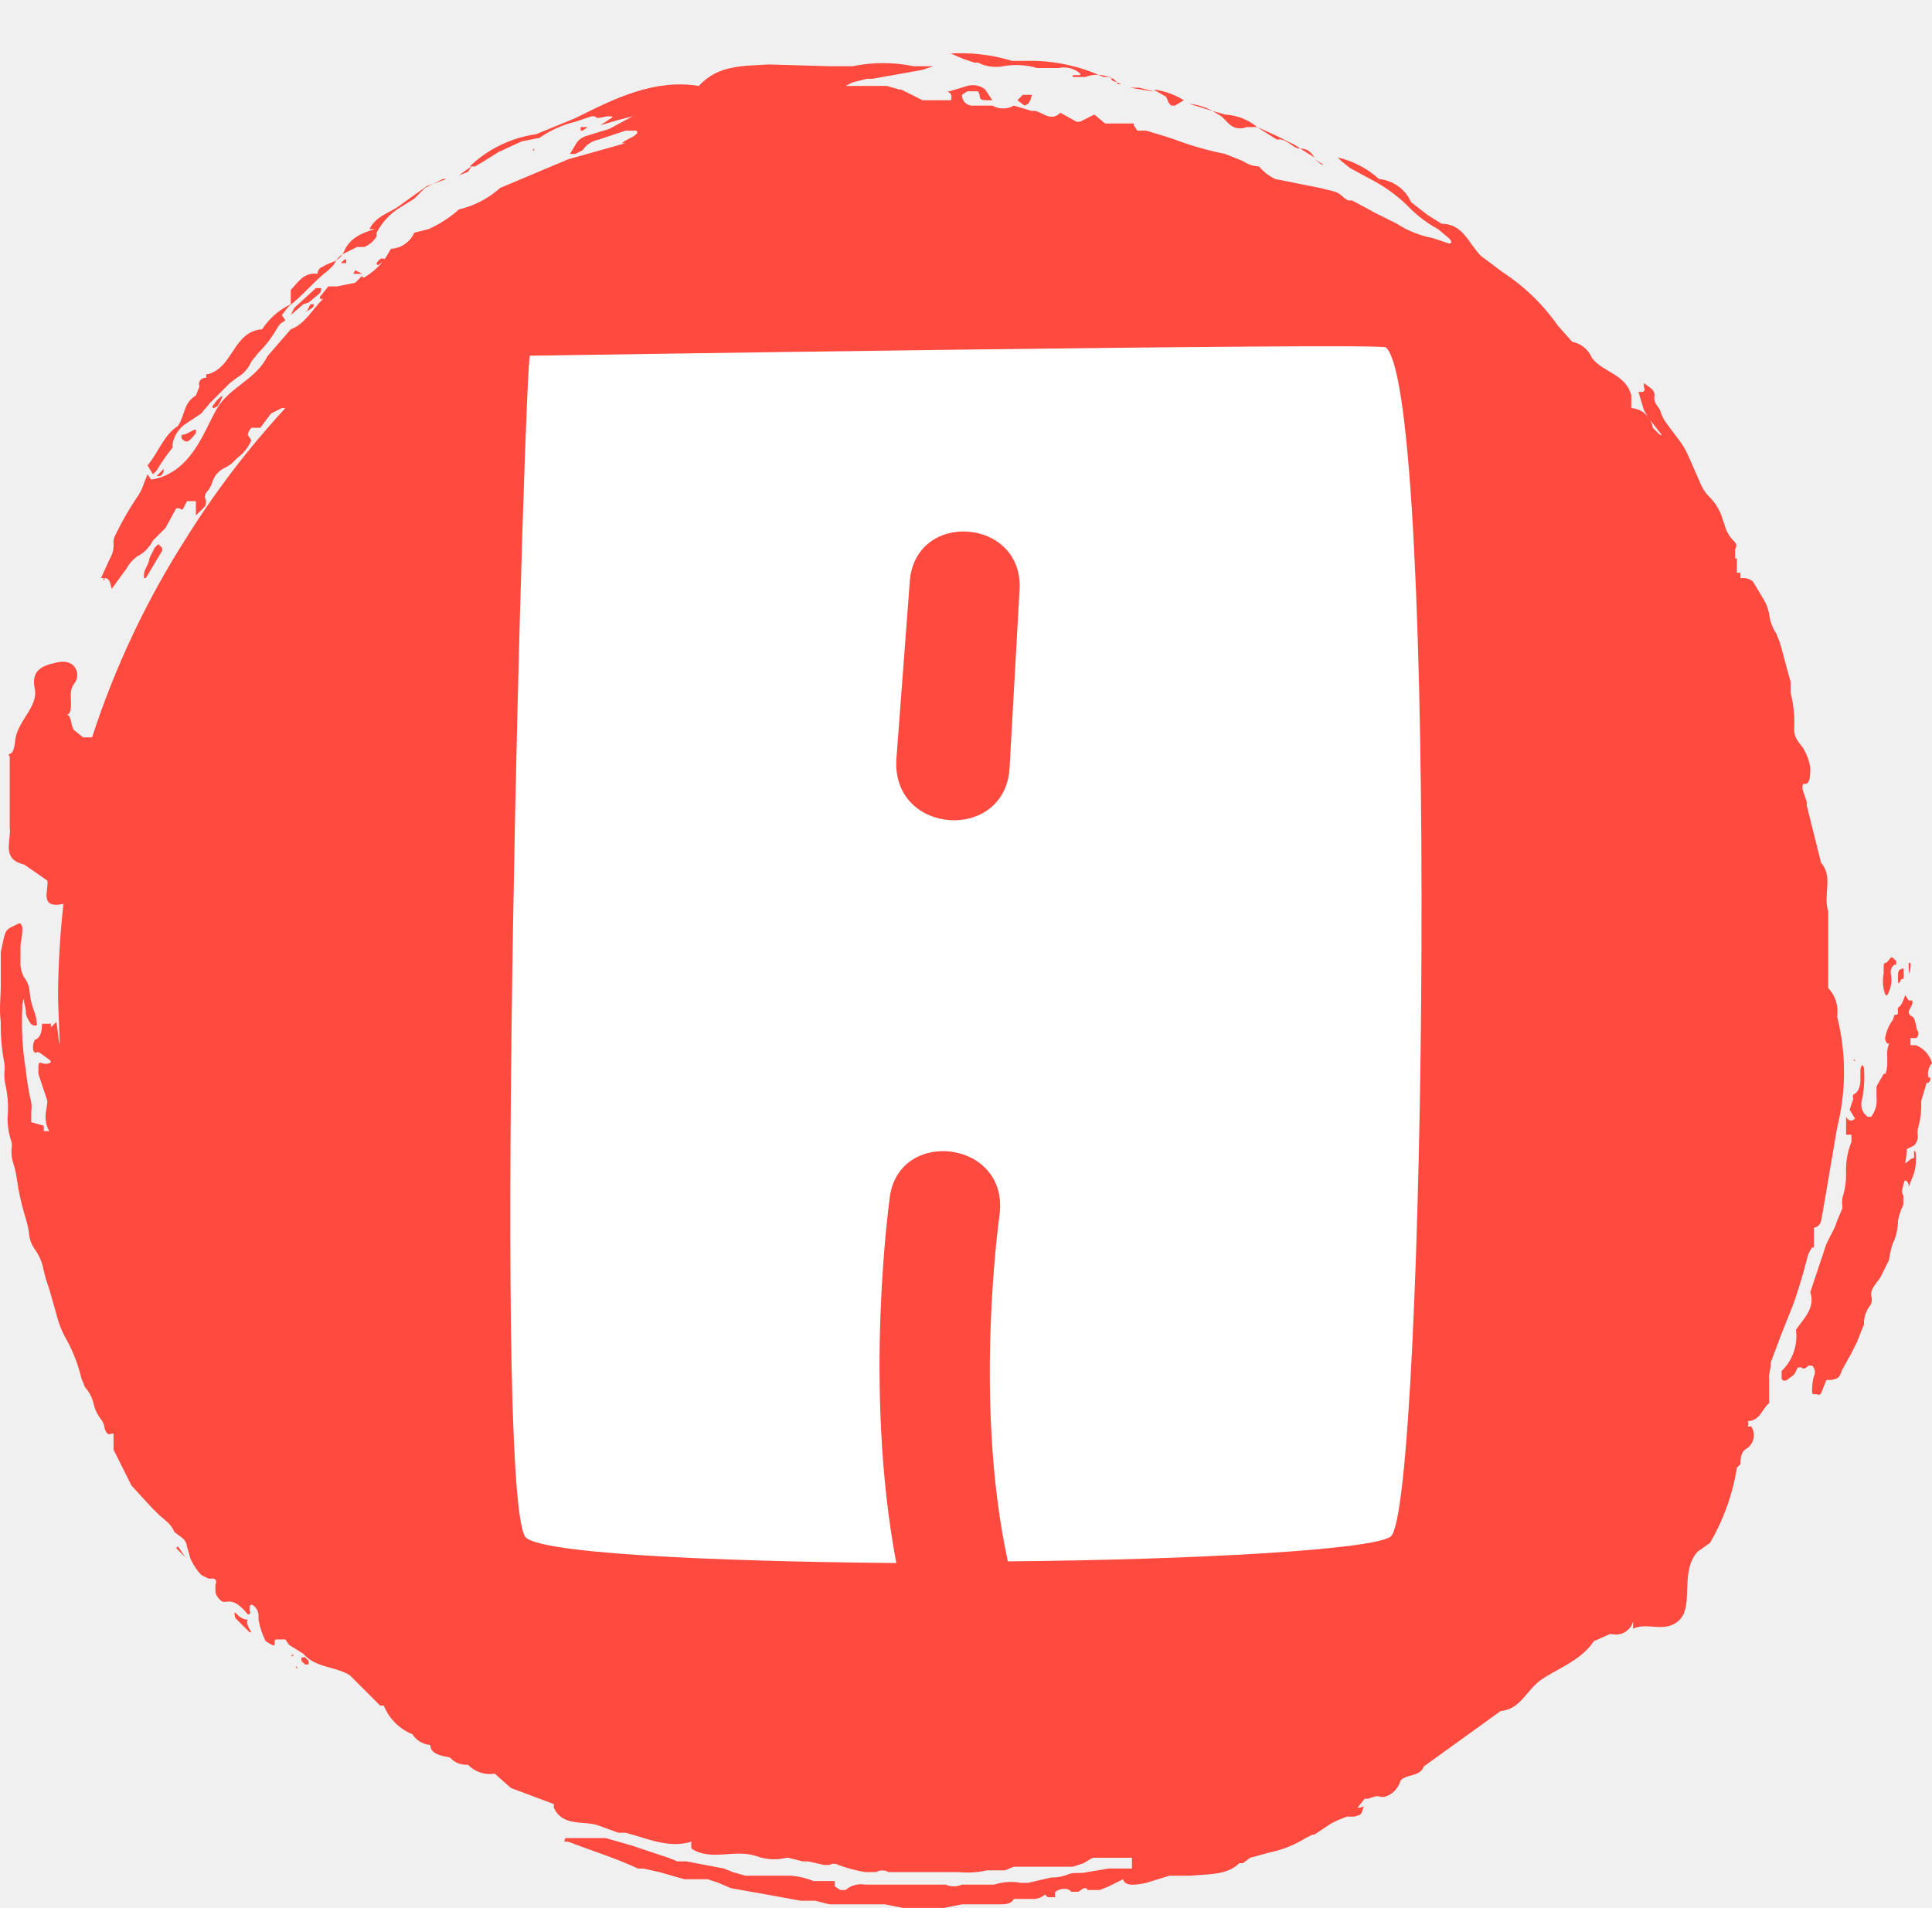
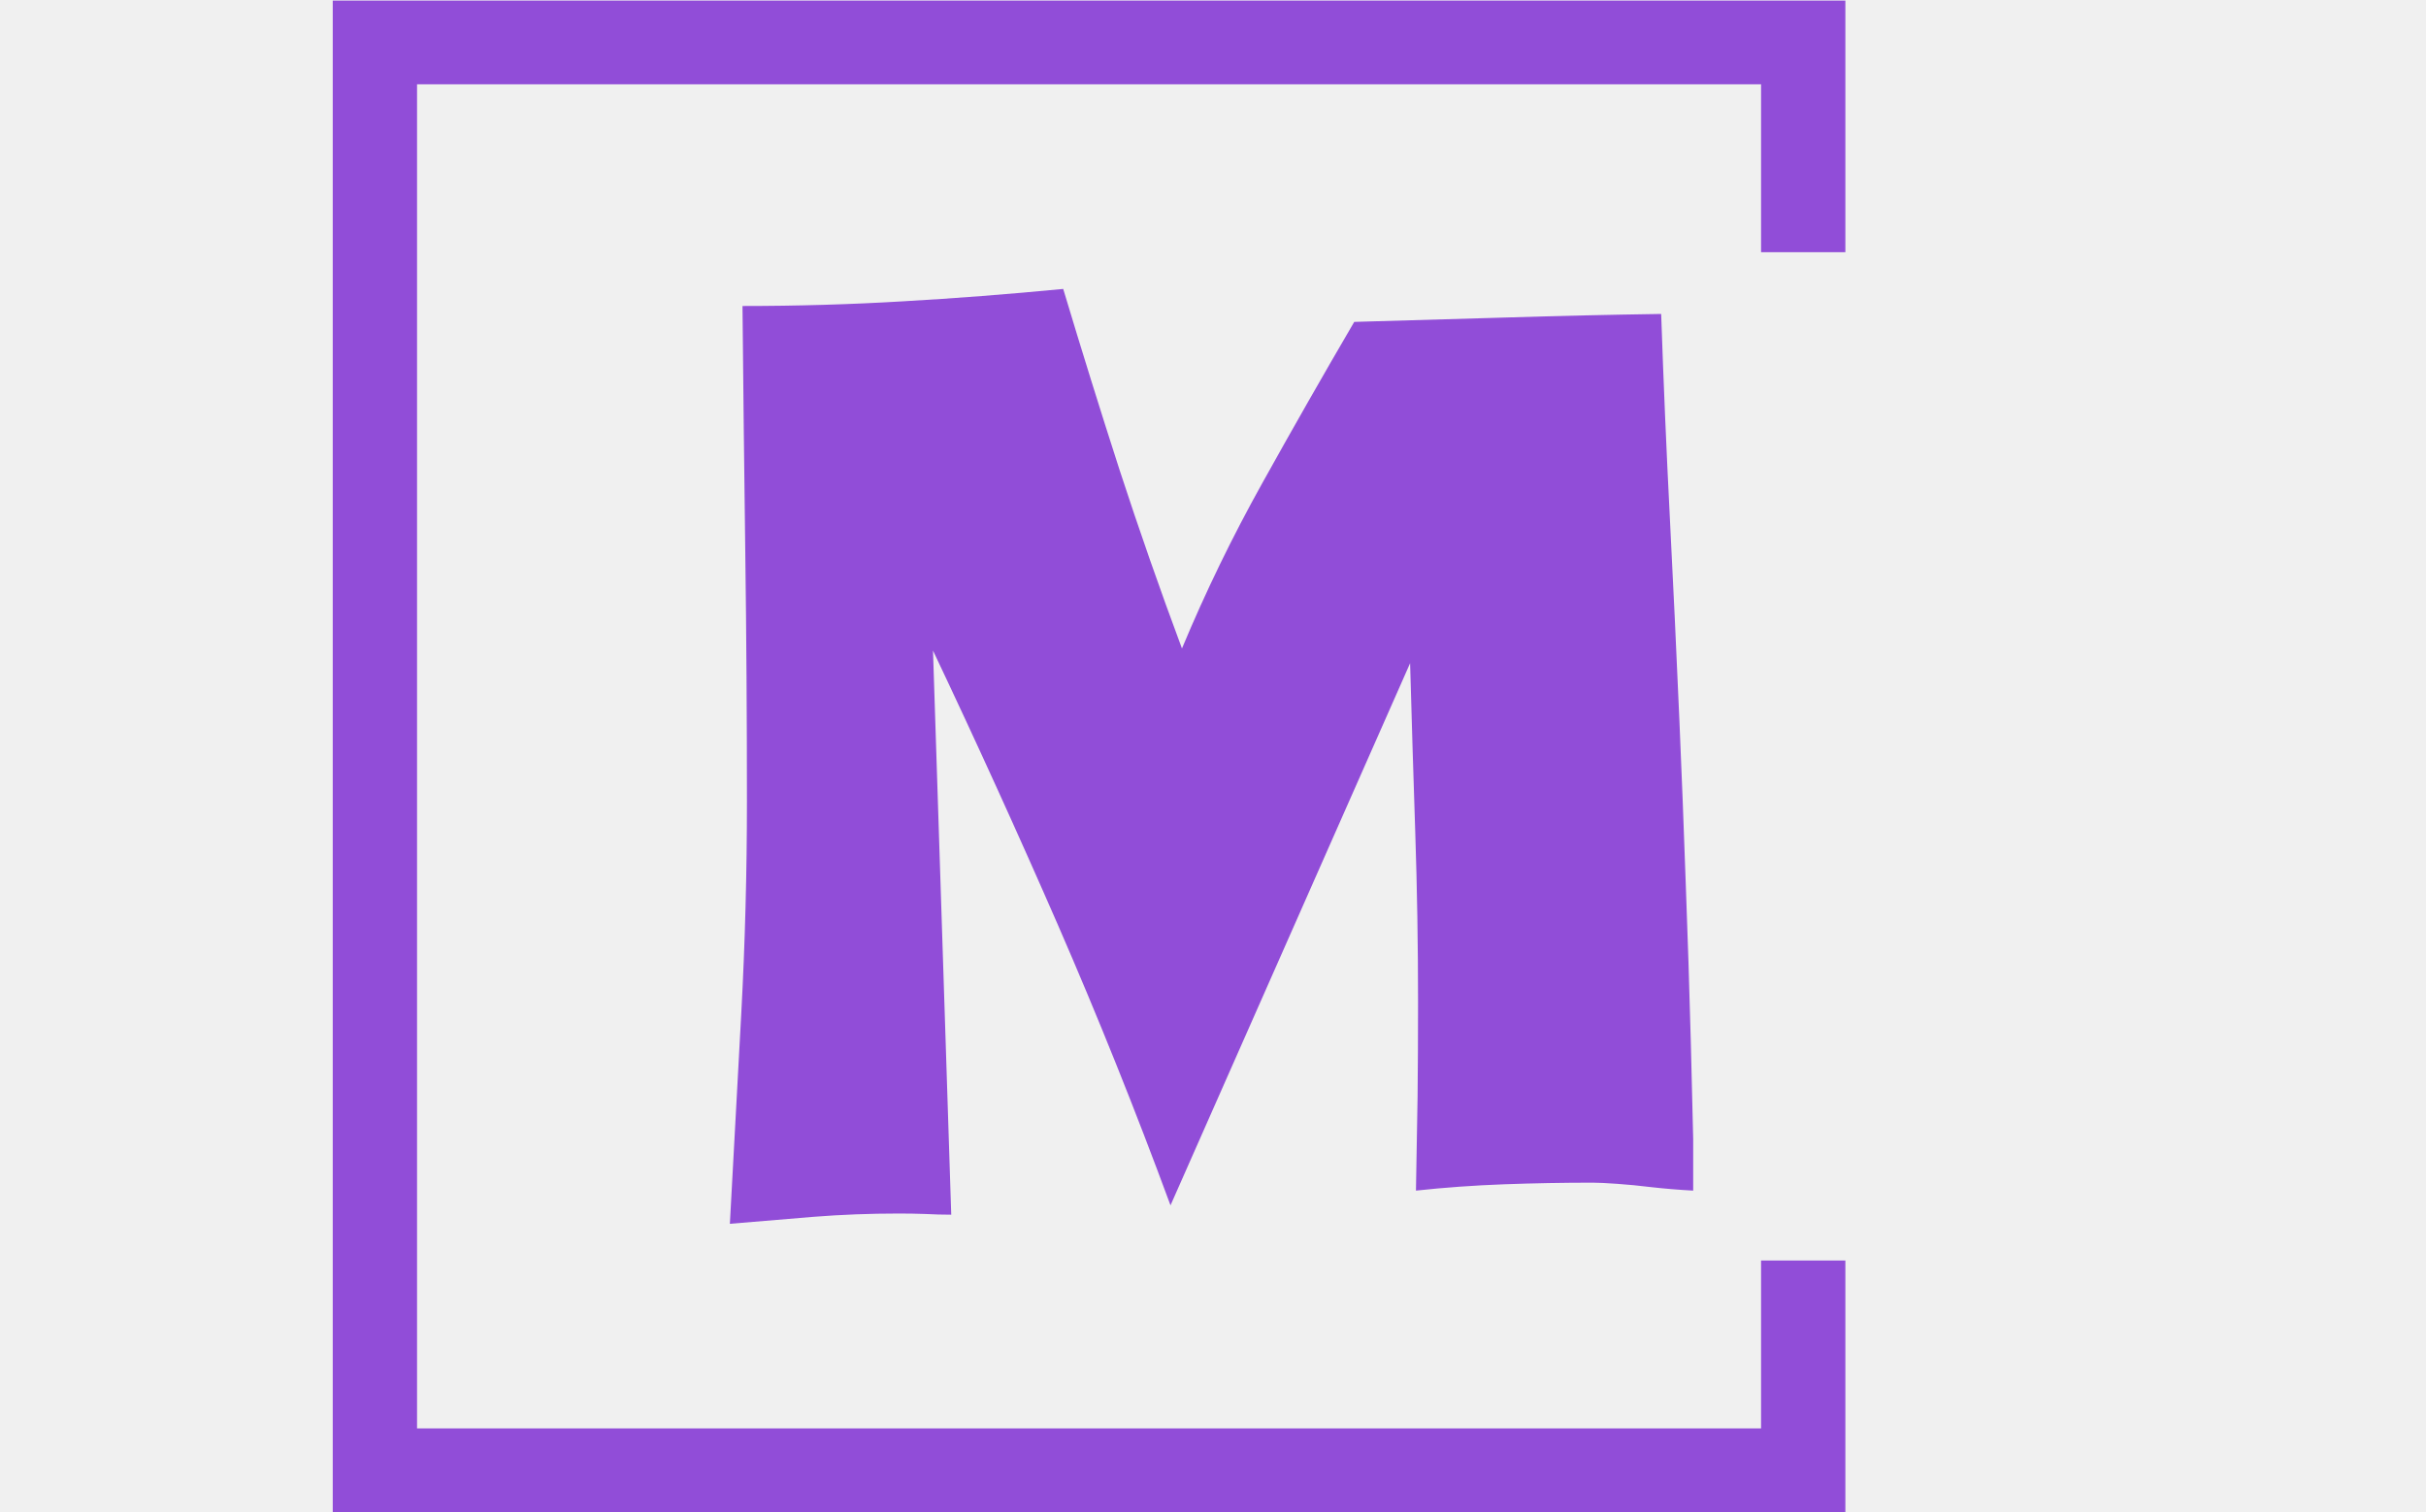
- <svg xmlns="http://www.w3.org/2000/svg" width="308.761" height="304.916" viewBox="0 0 106.008 104.687" class="css-1j8o68f" version="1.1" id="svg23">
-   <defs id="SvgjsDefs2684" />
-   <g id="SvgjsG2685" featurekey="rootContainer" transform="matrix(0.9820593,0,0,0.9820593,-0.05456052,0)" fill="#ff4a3f">
-     <g id="g17">
-       <path d="M19.8 15.3h.5l-.4-.2zm.5.1zm.8-.7c0 .1 0 .1.1.1l.4-.3c-.2-.1-.3-.1-.5.2zm.4-.2zm-4.1 2.3zm-.2.6l.3-.2c.1-.1.1-.2.1-.2h-.2l-.2.4c-.1-.1-.1 0 0 0zm2.2-2.9h-.1l-.2.2h.3zm-2.1 2.4l.6-.5c.1-.1.1-.2.1-.3h-.3l-1.2 1.1-.2.4.7-.6zm-1.1.8z" id="path3" />
-       <path d="M9.7 25v-.2a1.7 1.7 0 0 1 .7-1.1l.9-.6.5-.6.7-.7.4-.4.4-.3a1.9 1.9 0 0 0 .8-.9l.4-.5a5.9 5.9 0 0 0 1-1.3l.2-.3.3-.2-.2-.3.4-.5c.8-.6 1.4-1.4 2.2-2l.3-.3a1.4 1.4 0 0 1 .5-.6l.8-.4h.4a1.4 1.4 0 0 0 .7-.6V13a3.5 3.5 0 0 1 1.3-1.4l.8-.5.2-.2.4-.4 1-.5h.2l-1.1.4-1.4 1c-.6.5-1.4.6-1.8 1.4h.3c-.7.2-1.4.5-1.7 1.2s-.8.6-1.2.9a.4.4 0 0 0-.3.4c-.8-.1-1.1.5-1.5.9v.8a3.9 3.9 0 0 0-1.6 1.4c-1.6.1-1.6 2.1-3 2.5h-.1a.2.2 0 0 0 0 .2c-.3 0-.5.2-.4.5l-.2.5c-.7.4-.6 1.1-1 1.7-.8.5-1.1 1.5-1.7 2.2l.3.5.2-.2a11.6 11.6 0 0 1 .9-1.3zM53.9 3.3l.6.2h.2a2.2 2.2 0 0 0 1.4.2 4.1 4.1 0 0 1 1.9.1h1.2a1.4 1.4 0 0 1 1.2.3.1.1 0 0 1 0 .1H60a.1.1 0 0 0 0 .1h.7a1.8 1.8 0 0 1 1.3 0c.2 0 .1.1.2.2l.5.2h-.2c-.2-.4-.5-.4-.8-.4a9.7 9.7 0 0 0-4.3-.9h-.8A9.8 9.8 0 0 0 53 3h.2zm7.3 3.1zM50.3 4.7zm10.9 1.7h.2-.2zM19 14.7zm32.1-10zm17.6 2.2a.9.9 0 0 0 1 .2h.6a3.1 3.1 0 0 0-1.8-.7l-.7-.2.5.3zm-3.4-1.3c0 .1.1.2.2.3h.2l.5-.3a4.2 4.2 0 0 0-1.7-.6l.7.4zm7.4 2.7l.8.5c-.2-.3-.4-.5-.8-.5z" id="path5" />
-       <path d="M99 76.1l.6-1.6.6-1.5c.2-.5.6-1.8.8-2.6a1.7 1.7 0 0 1 .3-.7h.1v-1.1c.5-.1.4-.6.5-.9l.8-4.7a12.7 12.7 0 0 0 0-6.2 1.9 1.9 0 0 0-.5-1.6v-4.3c-.3-.9.3-1.9-.4-2.7L101 45a.4.4 0 0 0 0-.2l-.2-.6a.5.5 0 0 1 0-.4h.1c.3 0 .3-.5.3-.9a3 3 0 0 0-.4-1.1l-.3-.4a1.1 1.1 0 0 1-.2-.7 6.7 6.7 0 0 0-.2-2v-.6c-.2-.7-.4-1.5-.6-2.2l-.2-.5a2.5 2.5 0 0 1-.4-1.1 2.5 2.5 0 0 0-.3-.8l-.6-1a.8.8 0 0 0-.6-.2h-.1V32h-.2v-.8H97V31a.4.4 0 0 0 0-.1v-.2c.1-.2.1-.3-.1-.5a1.8 1.8 0 0 1-.4-.6l-.2-.6a2.9 2.9 0 0 0-.7-1.2 2.2 2.2 0 0 1-.5-.7l-.7-1.6a4.3 4.3 0 0 0-.6-1l-.6-.8a2.4 2.4 0 0 1-.4-.8l-.2-.3a.6.6 0 0 1-.1-.5.5.5 0 0 0-.2-.4l-.4-.3v.2c.1.2 0 .3-.1.3h-.2l.3 1 .3.5.7.9h-.1l-.2-.2-.2-.2a1.3 1.3 0 0 0-1.2-1.1v-.7c-.3-1.2-1.6-1.3-2.2-2.1a1.5 1.5 0 0 0-1.1-.9l-.8-.9a11.3 11.3 0 0 0-3.1-3l-.8-.6-.4-.3c-.7-.7-1-1.8-2.2-1.8l-.8-.5-.9-.7a2.2 2.2 0 0 0-1.8-1.3 5.1 5.1 0 0 0-2.3-1.2l.2.2.5.4 1.3.7a8.5 8.5 0 0 1 2.1 1.6 6.8 6.8 0 0 0 1.5 1.1l.6.5c.1.1.2.2.1.3H81l-.9-.3a5.6 5.6 0 0 1-2-.8l-1.2-.6-1.3-.7h-.2c-.3-.1-.4-.4-.8-.5l-.8-.2-2.5-.5a2.6 2.6 0 0 1-.9-.7 1.7 1.7 0 0 1-.9-.3l-1-.4a18.1 18.1 0 0 1-2.8-.8l-.6-.2-1-.3h-.5l-.2-.3v-.1h-1.6l-.6-.5-.4.2-.4.2h-.2l-.9-.5c-.6.6-1.1-.2-1.6-.1l-1-.3a1.2 1.2 0 0 1-1.2 0h-1.2a.6.6 0 0 1-.5-.6l.3-.2h.6a.7.7 0 0 1 .1.3c0 .2.2.2.5.2h.2l-.4-.6a1.1 1.1 0 0 0-1-.2l-1 .3H53c.3.2.2.3.2.5h-1.6l-.4-.2-.8-.4h-.1l-.7-.2h-2.3l.4-.2.8-.2h.3l1.7-.3 1.1-.2.6-.2h-1.1a8.4 8.4 0 0 0-3.4 0h-1.3L43 3.6c-1.4.1-2.8 0-3.9 1.2-2.5-.4-4.7.7-6.9 1.8l-2.2.9a6.7 6.7 0 0 0-3.7 1.8h.3l.5-.3.8-.5 1.3-.6 1-.2a6 6 0 0 1 2-.9l.9-.3h.2c.1.2.5 0 .7 0h.2c.1 0 .1.1 0 .1l-.6.4 1-.3.8-.2-1.3.7-1.3.4a1 1 0 0 0-.6.5l-.3.5h.3l.4-.2a1.4 1.4 0 0 1 .9-.6l1.5-.5h.5a.1.1 0 0 1 .1.2c-.2.2-.6.3-.8.5h.2l-3.2.9-3.8 1.6a5.2 5.2 0 0 1-2.3 1.2 6.6 6.6 0 0 1-1.7 1.1l-.8.2a1.5 1.5 0 0 1-1.3.9l-.3.5a3.7 3.7 0 0 1-1.2 1.1h-.1v-.1l-.2.2-.2.2-1 .2h-.5l-.4.5c-.1.1-.1.2 0 .2h.1c-.6.6-1 1.4-1.8 1.7L15 19.9c-.6 1.2-1.8 1.6-2.6 2.6s-1.4 3.9-3.9 4.3l-.2-.3-.2.5a2.7 2.7 0 0 1-.4.8 16.9 16.9 0 0 0-1.2 2.1.8.8 0 0 0-.1.5 1.4 1.4 0 0 1-.2.8l-.5 1.1h.2c.3 0 .3.3.4.6l.8-1.1a2.2 2.2 0 0 1 .6-.7 2 2 0 0 0 .9-.9l.3-.3.4-.4.6-1.1h.2c.1.1.1.1.2 0l.2-.4h.5v.8l.5-.5a.5.5 0 0 0 0-.5.4.4 0 0 1 .1-.3 1.5 1.5 0 0 0 .3-.5 1.3 1.3 0 0 1 .8-.9l.3-.2.3-.3a2.4 2.4 0 0 0 .8-1l-.2-.3c0-.1.1-.3.2-.4h.5l.6-.8.6-.3h.2a48.8 48.8 0 0 0-5.5 7.2h-.1.1a48.4 48.4 0 0 0-5.3 11.2h-.5l-.5-.4c-.2-.2-.1-.7-.4-.9h.1c.3-.5-.1-1.2.3-1.7s.1-1.4-.9-1.2-1.5.5-1.3 1.5-1 1.8-1.1 2.9-.5.5-.3.9v3.9c.1.8-.5 1.8.8 2.1l1.3.9c.1.5-.5 1.6.9 1.3a49.2 49.2 0 0 0-.3 5c0 1.1.1 2.2.1 3.3v-.4c-.1-.4-.1-.8-.2-1.3l-.3.3v-.2h-.5c0 .5-.1.8-.4.9a.9.9 0 0 0-.1.5c0 .1.1.3.2.2s.4.2.7.4-.2.3-.4.2-.2.1-.2.3v.3l.5 1.5c0 .3-.1.6-.1.9a1.7 1.7 0 0 0 .2.8h-.3v-.3l-.7-.2v-.6a1.5 1.5 0 0 0 0-.5 14.6 14.6 0 0 1-.3-1.8 16.6 16.6 0 0 1-.2-3.5.9.9 0 0 1 .1-.5v.2a2.9 2.9 0 0 1 .1.5.8.8 0 0 0 .1.4c.1.2.2.4.4.4s.1-.1.1-.2a2.1 2.1 0 0 0-.1-.5 4.2 4.2 0 0 1-.3-1.3 1.5 1.5 0 0 0-.3-.7 1.6 1.6 0 0 1-.2-.9v-.8c0-.3.1-.6.1-.9a.5.5 0 0 0-.1-.4h-.1c-.8.4-.7.2-1 1.6V55c0 .7-.1 1.4 0 2.1a10.8 10.8 0 0 0 .2 2.3 1.8 1.8 0 0 1 0 .5 3.1 3.1 0 0 0 .1.9 5.9 5.9 0 0 1 .1 1.3 3.9 3.9 0 0 0 .2 1.7 1.2 1.2 0 0 1 0 .4 2.1 2.1 0 0 0 .1.8 4.9 4.9 0 0 1 .2.9 14 14 0 0 0 .5 2.2 5 5 0 0 1 .2 1 1.7 1.7 0 0 0 .3.7 2.9 2.9 0 0 1 .5 1.2 8.5 8.5 0 0 0 .3 1l.4 1.4a5.4 5.4 0 0 0 .6 1.5 8.5 8.5 0 0 1 .8 2.1l.2.5a2.1 2.1 0 0 1 .5 1 2.1 2.1 0 0 0 .4.8 1 1 0 0 1 .2.5c.1.3.2.4.4.3h.1v.9l.5 1 .5 1 1.1 1.2.4.4c.3.3.7.5.9 1l.4.3a.7.7 0 0 1 .3.5l.2.7a3.3 3.3 0 0 0 .6.9l.4.2h.3a.2.2 0 0 1 .1.3 2.5 2.5 0 0 0 0 .5.9.9 0 0 0 .4.5h.2c.4-.1.8.2 1.2.7h.1c0-.1.1-.1 0-.2v-.2c0-.1.1-.2.2-.1a.7.7 0 0 1 .3.6v.2a4.3 4.3 0 0 0 .4 1.2c.5.3.5.3.5.1s0-.2.2-.2h.4l.2.3.8.5c.7.8 1.8.7 2.6 1.2l1.7 1.7h.2a2.9 2.9 0 0 0 1.6 1.6 1.3 1.3 0 0 0 1 .6c0 .5.6.6 1.1.7a1.2 1.2 0 0 0 .8.4h.2a1.7 1.7 0 0 0 1.5.5l.9.8 2.4.9v.2c.5 1.1 1.7.7 2.5 1l1.1.4h.4c1.2.3 2.4.9 3.7.5a.7.7 0 0 0 0 .4c1.1.7 2.4 0 3.6.4a2.9 2.9 0 0 0 1.7.1h.1l.8.2h.3l.9.2h.3a.5.5 0 0 1 .5 0 7.9 7.9 0 0 0 1.5.4h.6a.7.7 0 0 1 .7 0h3.9a5 5 0 0 0 1.6-.1h1l.5-.2H60l.6-.2.5-.3h2.2v.6H62l-1.2.2c-.4.1-.7 0-1 .1a2.4 2.4 0 0 1-1 .2l-1.3.3h-.4a3.1 3.1 0 0 0-1.5.1h-1.8a1.1 1.1 0 0 1-.9 0h-4.5a1.3 1.3 0 0 0-1.1.3H47l-.3-.2v-.3h-1.2a4.1 4.1 0 0 0-1.3-.3h-2.5l-.7-.2-.5-.2-2.1-.4h-.5l-.5-.2-2.1-.7-1.4-.4h-2.2c-.1 0-.1.1-.1.2h.2c1.3.5 2.6.9 3.9 1.5h.3l.9.2 1.4.4h1.3l.6.2.7.3 1.7.3 1.1.2 1.1.2h.8l.8.2h3.1l1 .2h2.3l1-.2H56c.4 0 .6-.1.7-.3h1a1 1 0 0 0 .8-.3c-.1.1 0 .1.1.2h.4v-.2c0-.1 0-.1.2-.2s.6-.1.7.1h.4l.3-.2c.2 0 .2 0 .2.1h.7l.5-.2.8-.4c.1.3.4.4 1.3.2l1.3-.4h1.2c.9-.1 2 0 2.7-.7h.2l.4-.3 1.1-.3a6.1 6.1 0 0 0 2-.8l.4-.2h.1l.9-.6.4-.2.5-.2h.4c.4-.1.4-.1.5-.4s0-.1-.2-.1h-.1l.4-.5h.2c.3-.1.5-.2.7-.1h.2a1.3 1.3 0 0 0 .9-.9c.3-.4 1.1-.2 1.3-.8l4.3-3.1c1.1-.1 1.4-1.1 2.2-1.7s2.3-1.1 3-2.2l.9-.4h.1a1 1 0 0 0 1.2-.7v.4c.8-.4 1.8.3 2.6-.5s0-2.7 1-3.8l.7-.5a12.1 12.1 0 0 0 1.5-4.2l.2-.2c0-.3 0-.7.4-.9a.9.9 0 0 0 .2-1.2h-.2a.3.3 0 0 0 0-.3c.7 0 .8-.7 1.2-1V77a.5.5 0 0 1 0-.2 3.8 3.8 0 0 0 .1-.7zM5.9 32.2z" id="path7" />
-       <path d="M26.4 9.3l-.3.2-.4.3.5-.2zm6.1-2h.1l.3-.2h-.4zm-2.6 1l-.1.1h.1v-.1zm-1.5 1.4zm1.3-.2zm-6.3 3.1zM9.2 26.2l-.4.4H9a.4.4 0 0 0 .2-.4zm3-3.5a2.1 2.1 0 0 0 .3-.6 1.5 1.5 0 0 0-.5.5c-.1.1-.1.2 0 .2zM11 24.2V24c-.2 0-.5.3-.8.3v.2c.3.3.4.2.8-.3zm3 66.2zM73.9 9.2h.1l-.5-.3zm-2.5-1.4c.5-.1.8.4 1.2.5h.1l-.3-.2-1-.5-1.1-.5.3.2zM52.8 3.1zm11.7 2h-.1l-1.2-.2h.5zm2 .7l1.3.4a3.3 3.3 0 0 0-1.3-.4zm-9 0a1 1 0 0 0 .2-.5h-.5l-.3.3.4.3zm9 1.6zM49.9 4.2zm2.9.7zM48.5 4zm13.8 2.1a.5.5 0 0 0 0 .1zm44.8 52.3h-.3V58h.3c.1 0 .2-.3.1-.4s-.1-.7-.3-.8a.3.3 0 0 1-.2-.3l.2-.4a.4.4 0 0 0 0-.2h-.2l-.2-.3c-.1.3-.2.6-.4.7a.5.5 0 0 0 0 .2c0 .1 0 .2-.1.2h-.1a1.1 1.1 0 0 1-.1.3 2.3 2.3 0 0 0-.4.9.4.4 0 0 0 .1.4h.1a1.7 1.7 0 0 0-.1.8v.4a1.8 1.8 0 0 1-.1.5h-.1l-.4.7v.6a1.5 1.5 0 0 1-.3 1.1h-.2l-.2-.2a.9.9 0 0 1-.1-.8 6.5 6.5 0 0 0 .1-1.7c0-.1-.1-.2-.1-.2a.5.5 0 0 0-.1.3v.6c0 .2-.1.6-.3.7s-.1.2-.1.3l-.2.6.3.5c-.2.2-.4.1-.5-.1v1h.3v.4a4.2 4.2 0 0 0-.3 1.4 3.3 3.3 0 0 0 0 .4 4 4 0 0 1-.2 1.3 2 2 0 0 0 0 .6l-.3.7a3.2 3.2 0 0 1-.3.7l-.3.6-.9 2.7c.3.9-.4 1.5-.8 2.1a2.7 2.7 0 0 1-.8 2.3v.4c0 .1.1.2.3.1l.4-.3.2-.4h.2c.1.1.2.1.4-.1h.2a.5.5 0 0 1 .1.6 2.9 2.9 0 0 0-.1.8c0 .1 0 .2.1.2h.2c.1.1.2 0 .3-.3l.2-.5h.3c.4-.1.4-.1.6-.6l.5-.9.3-.6.4-1a1.6 1.6 0 0 1 .3-1 .6.6 0 0 0 .1-.6c0-.2 0-.3.2-.6l.3-.4.5-1a4.7 4.7 0 0 1 .2-.9 3 3 0 0 0 .3-1.3 3.8 3.8 0 0 1 .3-.9v-.5c-.1-.2-.1-.2 0-.6s.1-.2.2-.2a.4.4 0 0 1 .1.3l.2-.5a2.3 2.3 0 0 0 .2-.9v-.3c0-.1 0-.3-.1-.3v.4c-.2 0-.3.2-.5.3a6.4 6.4 0 0 0 .1-.8l.4-.2a.7.7 0 0 0 .2-.6 1.4 1.4 0 0 1 0-.3 4.8 4.8 0 0 0 .2-1.4v-.2l.3-1h.1a.3.3 0 0 0 .1-.3h-.1a.9.9 0 0 1 .2-.8 1.5 1.5 0 0 0-.9-1zm-1.2 7.8zm-.2-9.9zm0 0zM9.1 30.8a.3.3 0 0 0 0-.2l-.2-.2-.2.2-.3.6c0 .3-.3.6-.3.9v.2h.1zm96.3 24.8h.1a1.7 1.7 0 0 0 .2-1.2.5.5 0 0 1 .2-.5h.1v-.2l-.2-.2h-.1c-.1.1-.2.3-.3.3s-.1.1-.1.3v.3a2.2 2.2 0 0 0 .1 1.2zM13.2 90.1c-.1 0 0 .2 0 .3l.8.8h.1c-.2-.3-.3-.6-.2-.7a.9.9 0 0 1-.5-.2zm.8.3zm92.3-35.7h.1a2 2 0 0 0 0-.6c-.3.1-.3.1-.3.6s.1.1.2 0z" id="path9" />
-       <path d="M106.7 62a.6.6 0 0 0 .1-.5c0-.1-.1-.2-.1-.1h-.2v.2c0 .4.1.5.2.4zm.1-8.2h-.1v.6a1 1 0 0 0 .1-.6zM17.1 92.6h-.2v.2l.2.2h.2v-.2zm86.6-33.3c0-.1 0-.1-.1-.1zM9.9 86.5l.5.5-.4-.6z" id="path11" />
-       <circle cx="10.5" cy="87.1" transform="rotate(-24.8 10.4 87.159)" id="circle13" />
-       <path d="M9.7 30.1h-.1v.2-.2h.1zm83.2-6.6l-.2-.3h-.1zm-14.7 77.1zM5.9 32.2zm-.1.2a.3.3 0 0 0 .1-.2v.2zm1.9-4.9zM61.5 2.4zm42.8 58.2v.1-.1zM16.4 92.5h-.1c.1.1.2 0 .1-.1zm.2.7h.1l-.1-.1v.1zm73.9-71.3zm15.2 34.4zM14.6 91.7zm92.1-37zm-.8 11.4zM34.6 0z" id="path15" />
-     </g>
-   </g>
-   <g id="SvgjsG2686" featurekey="nameFeature-0" transform="matrix(2.284354,0,0,2.284354,27.98006,-5.60952)" fill="#ffffff">
-     <path d="M9.6 16.48 l-0.32 4.24 c-0.08 1.8 2.6 1.96 2.72 0.2 l0.24 -4.28 c0.12 -1.76 -2.56 -1.96 -2.64 -0.16 z M0.48 11 l0 0 c0.04 0 20.48 -0.32 20.56 -0.2 c1.28 1.12 0.96 27.8 0.12 28.56 c-0.4 0.32 -4.64 0.56 -9.2 0.6 c-0.84 -3.84 -0.2 -8.32 -0.2 -8.32 c0.24 -1.8 -2.44 -2.12 -2.64 -0.4 c0 0.04 -0.64 4.52 0.16 8.76 c-4.56 -0.04 -8.68 -0.24 -8.92 -0.64 c-0.8 -1.44 0 -28.28 0.12 -28.36 z" id="path20" />
+ <svg xmlns="http://www.w3.org/2000/svg" version="1.1" width="1000" height="623" viewBox="0 0 1000 623">
+   <g transform="matrix(1,0,0,1,-0.6060606,0.2522267)">
+     <svg viewBox="0 0 396 247" data-background-color="#ffffff" preserveAspectRatio="xMidYMid meet" height="623" width="1000">
+       <g id="tight-bounds" transform="matrix(1,0,0,1,0.24,-0.1)">
+         <svg viewBox="0 0 395.52 247.2" height="247.2" width="395.52">
+           <g>
+             <svg />
+           </g>
+           <g>
+             <svg viewBox="0 0 395.52 247.2" height="247.2" width="395.52">
+               <g transform="matrix(1,0,0,1,119.0436,47.2152)">
+                 <svg viewBox="0 0 157.433 152.77" height="152.77" width="157.433">
+                   <g>
+                     <svg viewBox="0 0 157.433 152.77" height="152.77" width="157.433">
+                       <g>
+                         <svg viewBox="0 0 157.433 152.77" height="152.77" width="157.433">
+                           <g>
+                             <svg viewBox="0 0 157.433 152.77" height="152.77" width="157.433">
+                               <g id="textblocktransform">
+                                 <svg viewBox="0 0 157.433 152.77" height="152.77" width="157.433" id="textblock">
+                                   <g>
+                                     <svg viewBox="0 0 157.433 152.77" height="152.77" width="157.433">
+                                       <g transform="matrix(1,0,0,1,0,0)">
+                                         <svg width="157.433" viewBox="3.76 -37.74 41.21 39.99" height="152.77" data-palette-color="#914dd8">
+                                           <path d="M44.97-1.37L44.97 0.83Q44.04 0.78 43.16 0.68L43.16 0.68Q42.43 0.59 41.72 0.54 41.02 0.49 40.67 0.49L40.67 0.49Q38.77 0.49 36.87 0.56 34.96 0.63 33.11 0.83L33.11 0.83Q33.15-1.22 33.18-3.2 33.2-5.18 33.2-7.23L33.2-7.23Q33.2-10.89 33.08-14.5 32.96-18.12 32.86-21.73L32.86-21.73 22.61 1.46Q20.36-4.64 17.8-10.52 15.23-16.41 12.45-22.27L12.45-22.27 13.23 1.86Q12.7 1.86 12.13 1.83 11.57 1.81 10.99 1.81L10.99 1.81Q9.13 1.81 7.35 1.95 5.57 2.1 3.76 2.25L3.76 2.25Q4-2.29 4.25-6.79 4.49-11.28 4.49-15.82L4.49-15.82Q4.49-21.14 4.42-26.42 4.35-31.69 4.3-37.01L4.3-37.01Q7.81-37.01 11.16-37.21 14.5-37.4 18.02-37.74L18.02-37.74Q19.19-33.84 20.43-30 21.68-26.17 23.1-22.36L23.1-22.36Q24.61-25.98 26.54-29.44 28.47-32.91 30.47-36.33L30.47-36.33Q33.79-36.43 37.04-36.52 40.28-36.62 43.6-36.67L43.6-36.67Q43.75-32.28 43.97-27.98 44.19-23.68 44.38-19.29L44.38-19.29Q44.53-15.82 44.65-12.35 44.78-8.89 44.87-5.47L44.87-5.47 44.97-1.37Z" opacity="1" transform="matrix(1,0,0,1,0,0)" fill="#914dd8" class="undefined-text-0" data-fill-palette-color="primary" id="text-0" />
+                                         </svg>
+                                       </g>
+                                     </svg>
+                                   </g>
+                                 </svg>
+                               </g>
+                             </svg>
+                           </g>
+                         </svg>
+                       </g>
+                     </svg>
+                   </g>
+                 </svg>
+               </g>
+               <path d="M301.345 41.215L301.345 0 54.145 0 54.145 247.2 301.345 247.2 301.345 205.985 287.568 205.985 287.568 233.423 67.922 233.423 67.922 13.777 287.568 13.777 287.568 41.215Z" fill="#914dd8" stroke="transparent" data-fill-palette-color="primary" />
+             </svg>
+           </g>
+           <defs />
+         </svg>
+         <rect width="395.52" height="247.2" fill="none" stroke="none" visibility="hidden" />
+       </g>
+     </svg>
  </g>
</svg>
